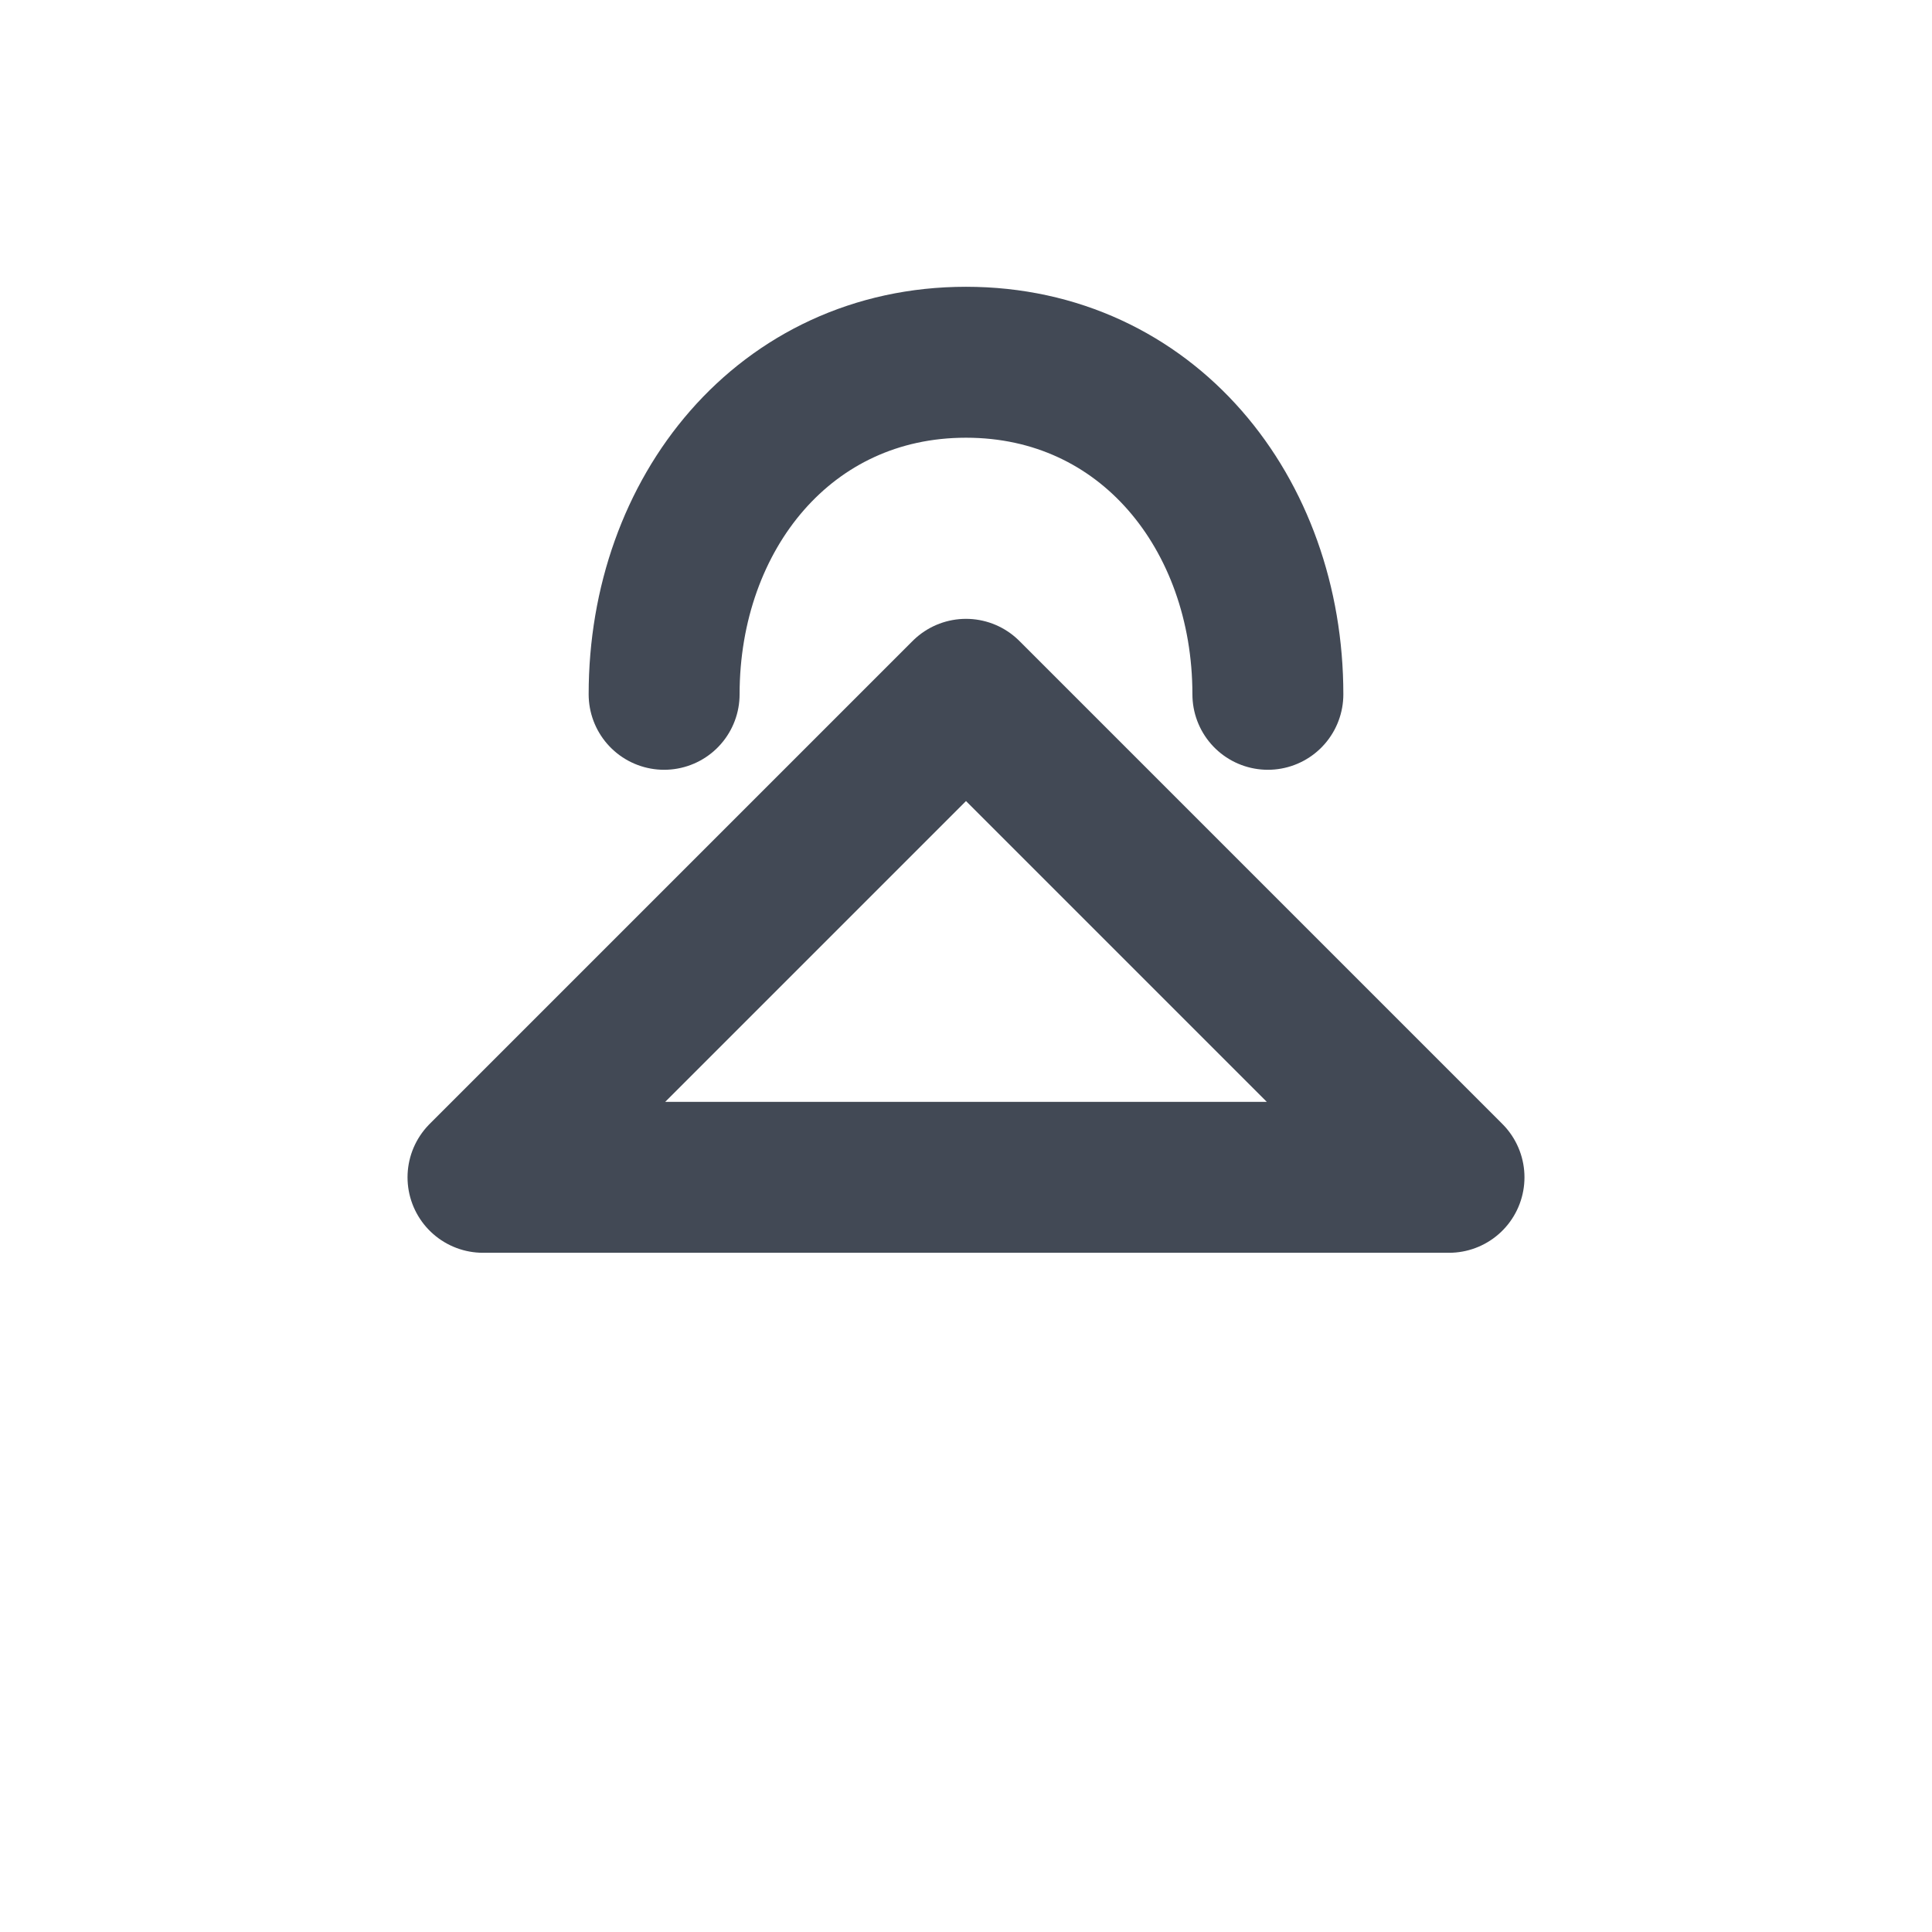
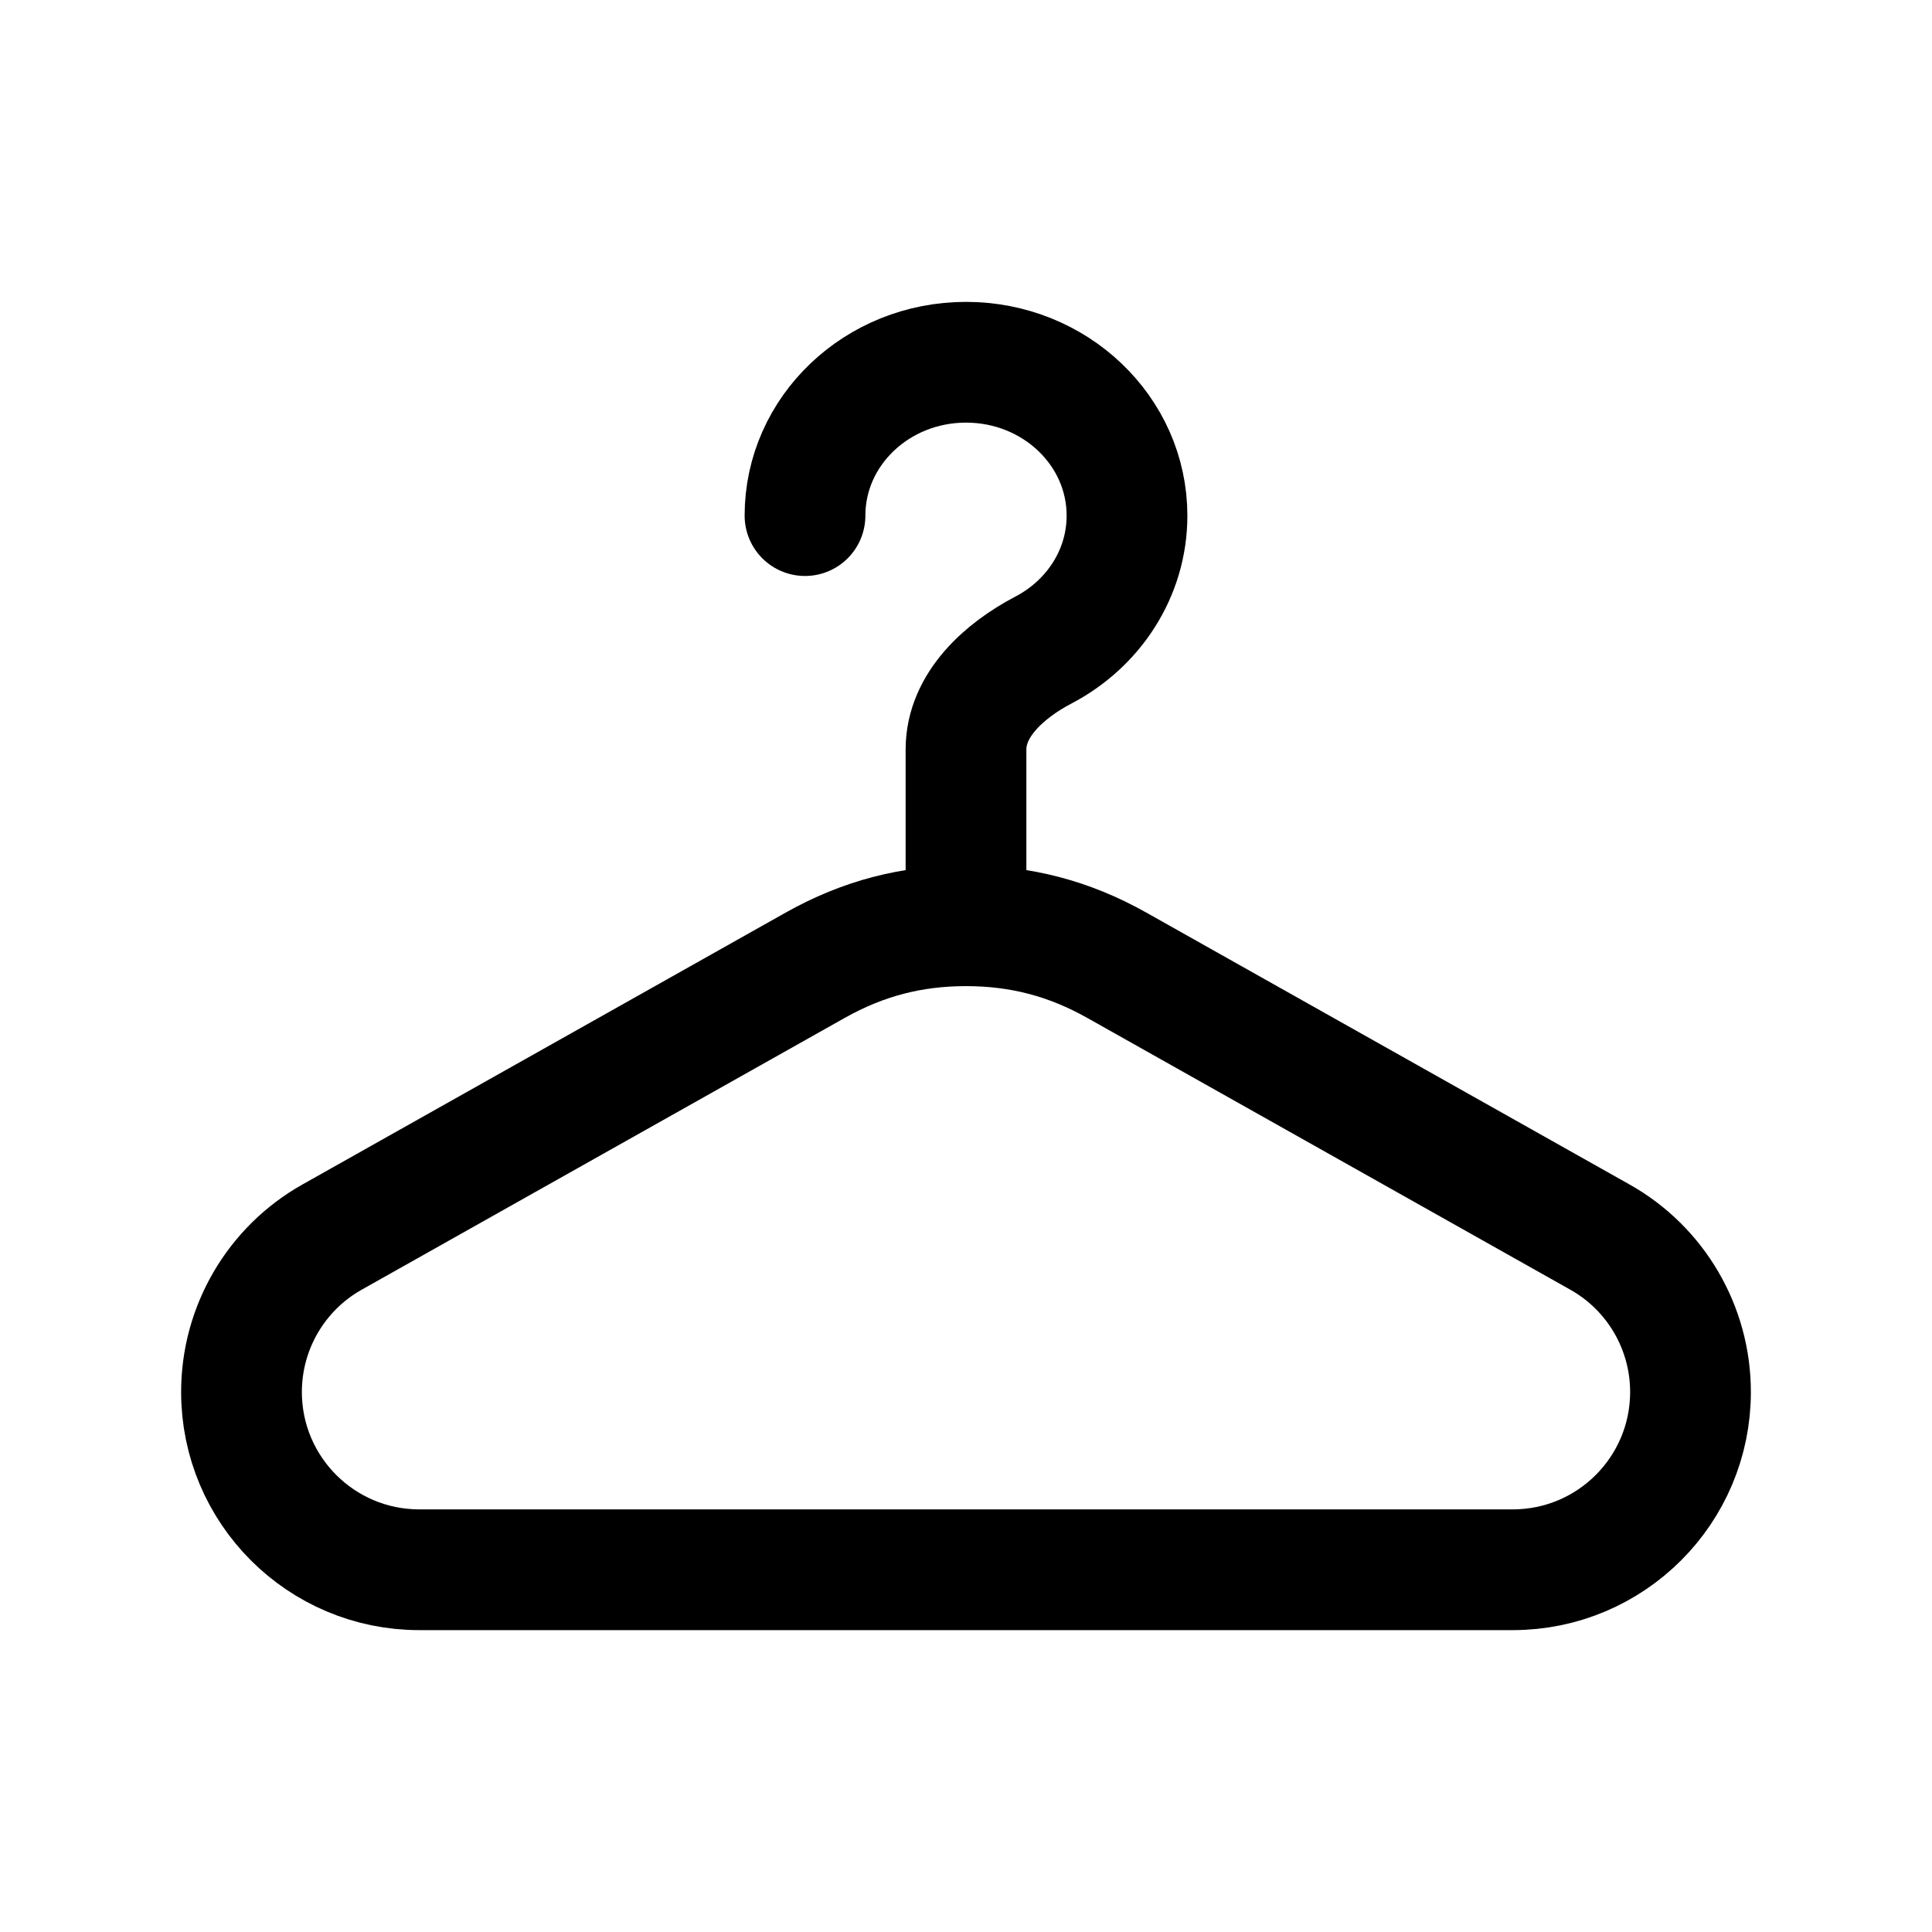
- <svg xmlns="http://www.w3.org/2000/svg" viewBox="0 0 64 64">
-   <g fill="none" stroke="#424955" stroke-width="5" stroke-linecap="round" stroke-linejoin="round">
-     <path d="M22 23c0-6 4-11 10-11s10 5 10 11" />
-     <path d="M32 23 16 39h32L32 23Z" />
-   </g>
+ <svg xmlns="http://www.w3.org/2000/svg" viewBox="0 0 24 24" width="24" height="24" color="currentColor" fill="none" stroke="currentColor" stroke-width="1.5" stroke-linecap="round">
+   <path d="M4.126 15.367L10.128 11.99C10.723 11.656 11.325 11.5 12 11.5C12.675 11.5 13.277 11.656 13.872 11.99L19.874 15.367C20.57 15.758 21 16.494 21 17.292C21 18.511 20.011 19.5 18.792 19.5H5.208C3.989 19.5 3 18.511 3 17.292C3 16.494 3.43 15.758 4.126 15.367Z" stroke-linejoin="round" />
+   <path d="M10 6.405C10 5.353 10.895 4.5 12 4.5C13.105 4.5 14 5.353 14 6.405C14 7.125 13.581 7.751 12.962 8.075C12.473 8.331 12 8.757 12 9.31V11.5" />
</svg>
